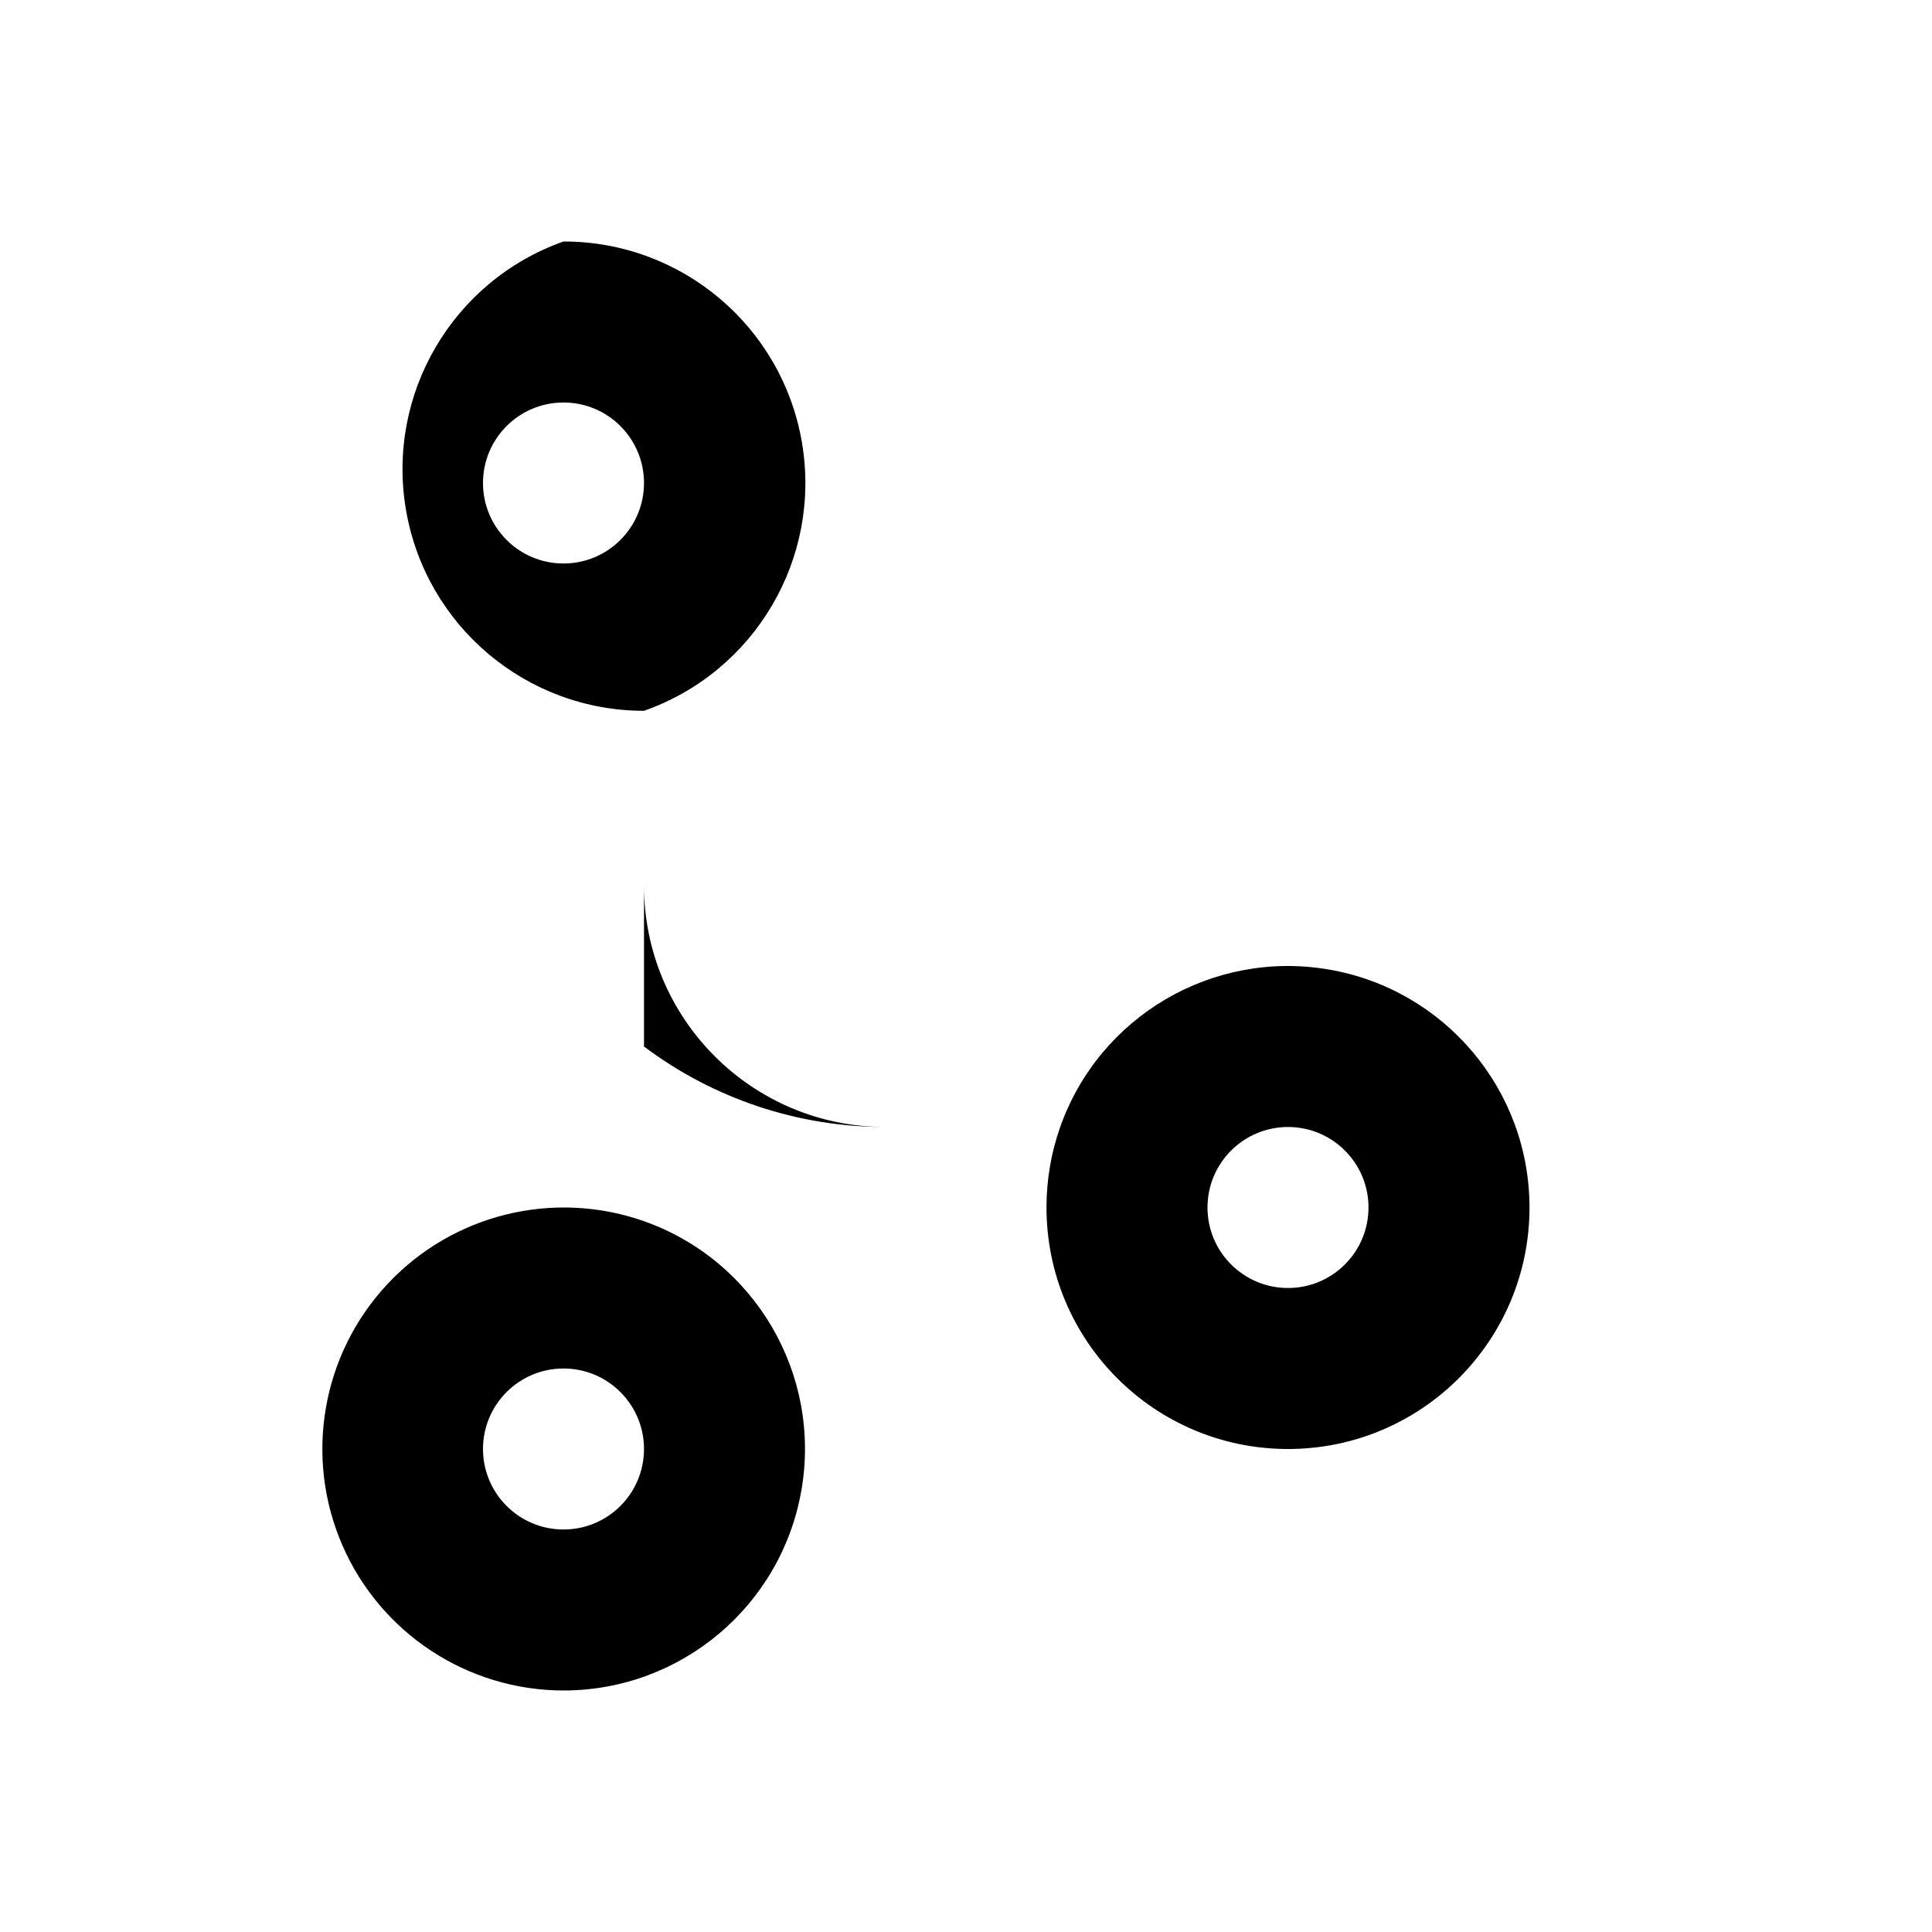
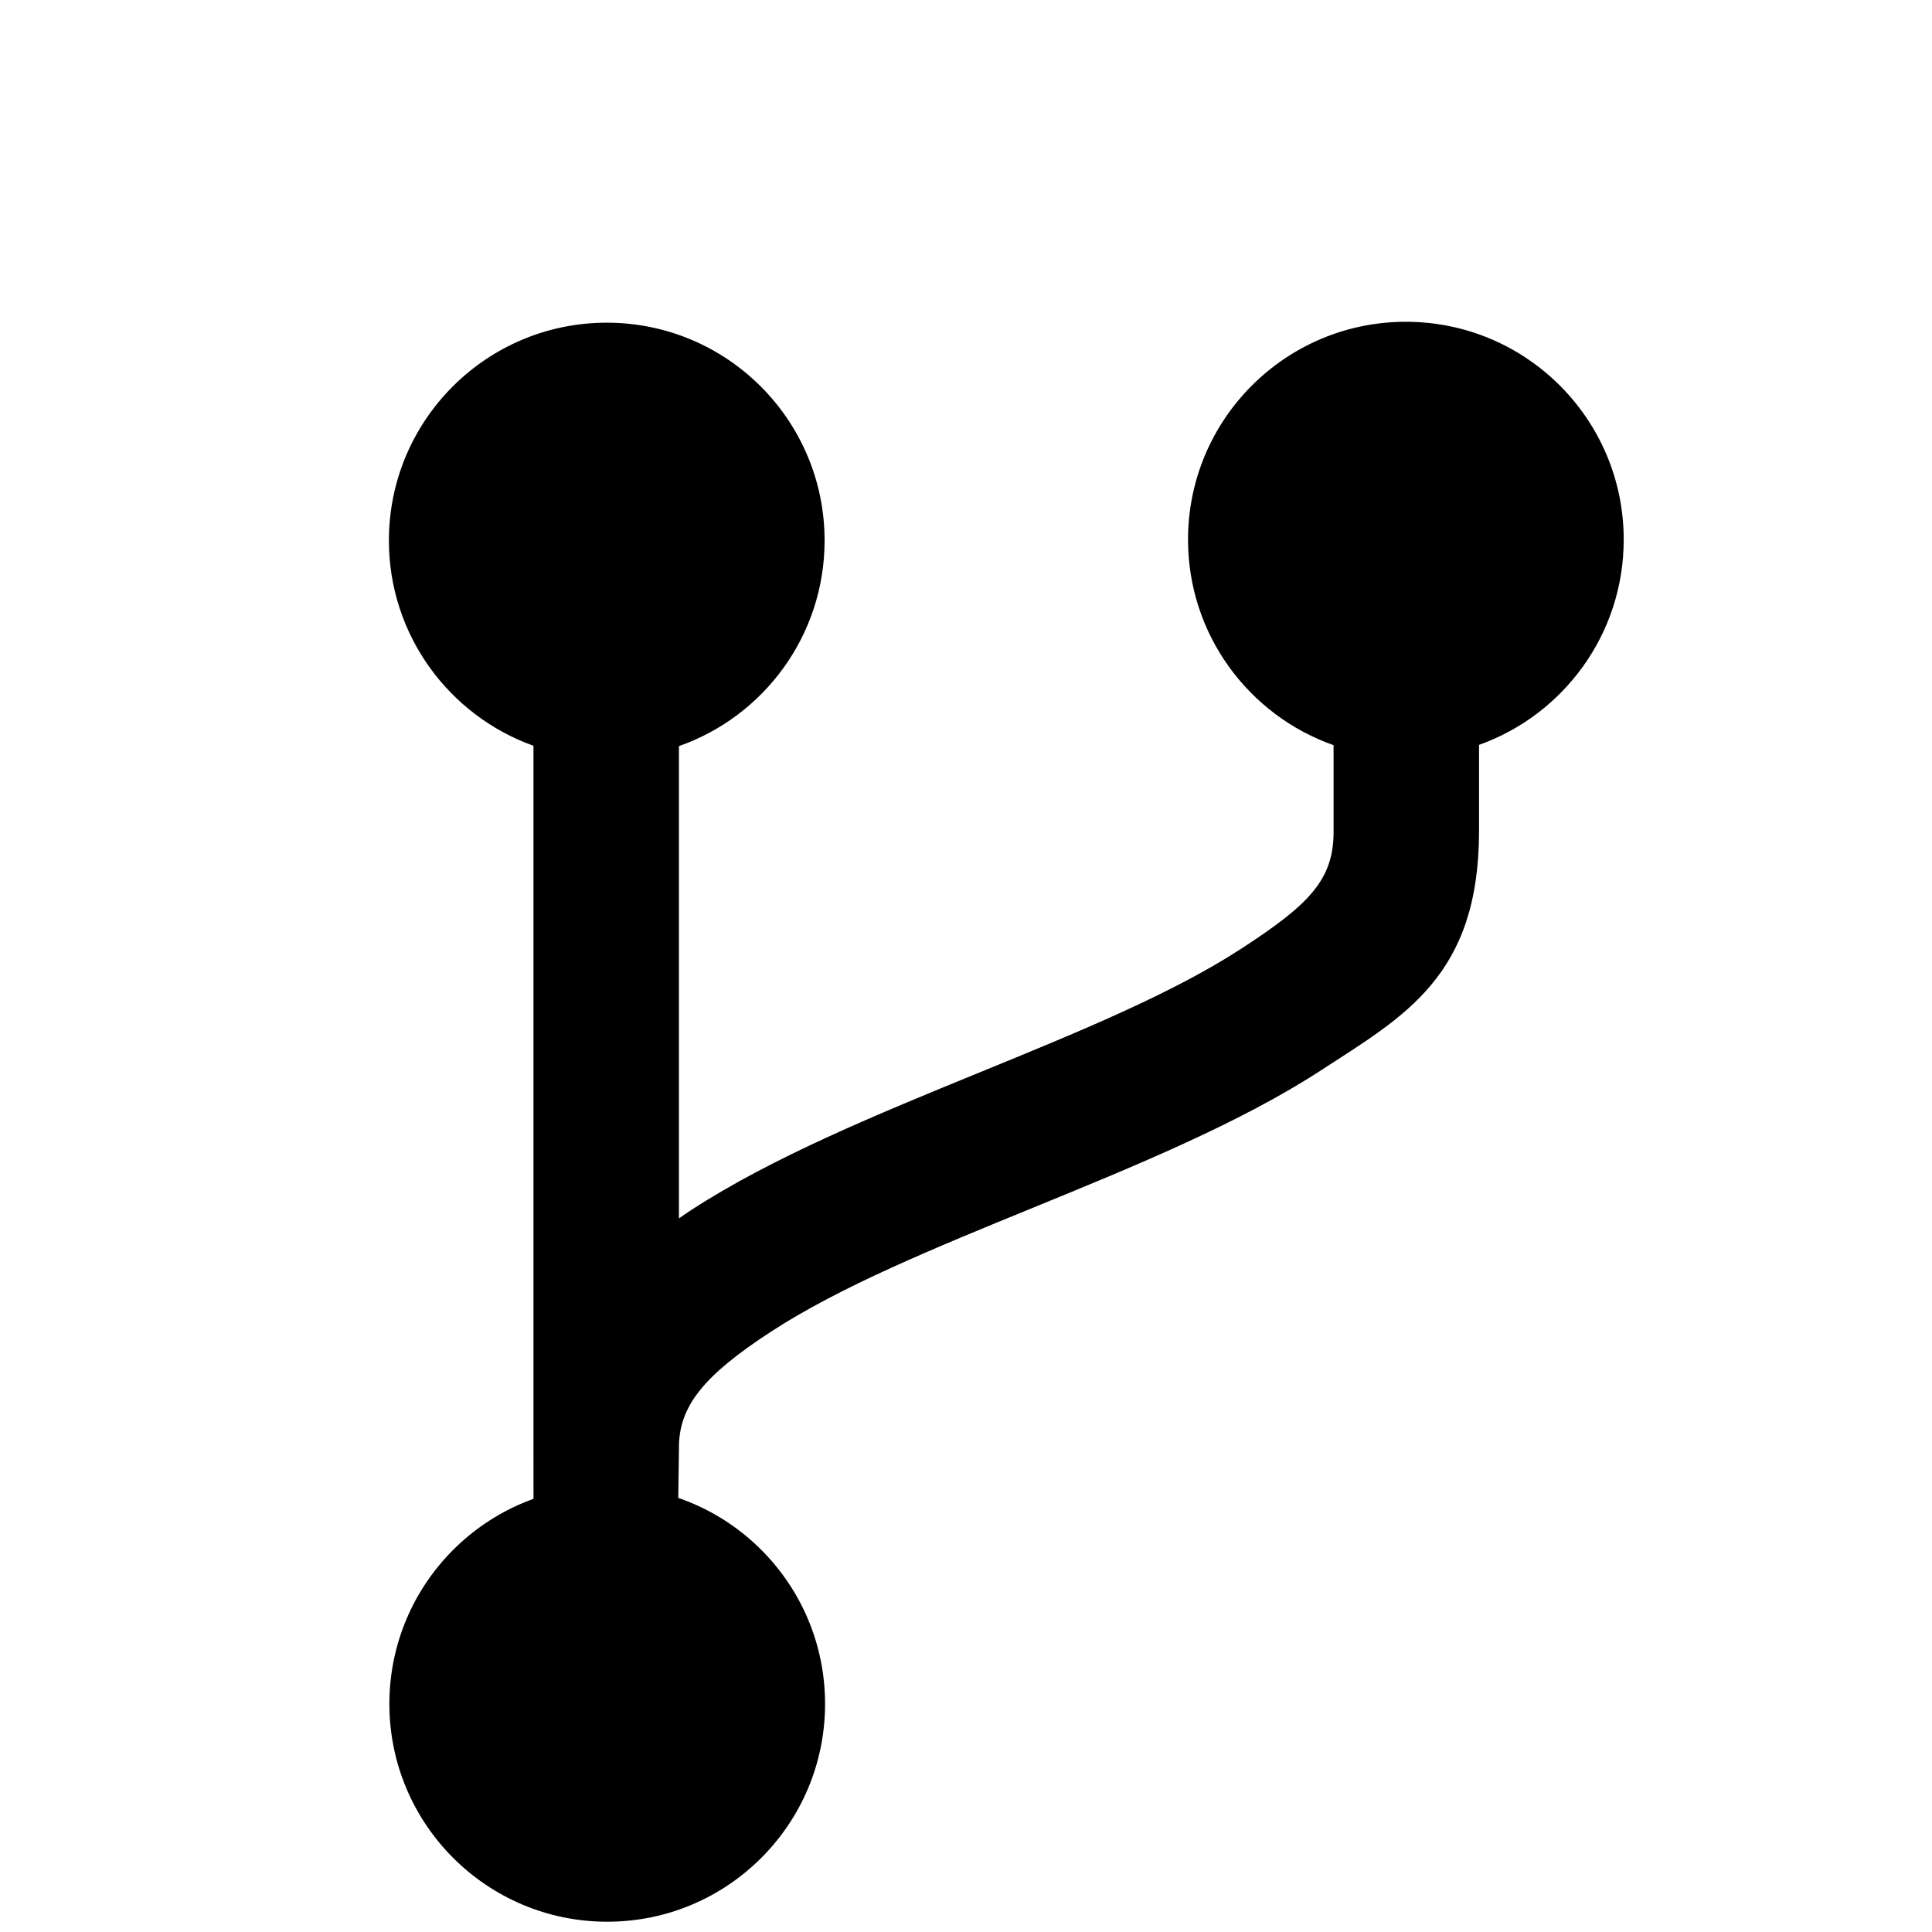
- <svg xmlns="http://www.w3.org/2000/svg" width="24" height="24" viewBox="0 0 24 24">
-   <path fill="currentColor" d="M7 3a3 3 0 0 1 1 5.83V11a3 3 0 0 0 3 3h2.17A3.001 3.001 0 0 1 19 15a3 3 0 1 1-6 0a3 3 0 0 1 .17-1H11a4.98 4.98 0 0 1-3-1V15.17A3.001 3.001 0 0 1 7 21a3 3 0 1 1 1-5.83V8.83A3.001 3.001 0 0 1 7 3m0 14a1 1 0 1 0 0 2a1 1 0 0 0 0-2m9-3a1 1 0 1 0 0 2a1 1 0 0 0 0-2M7 5a1 1 0 1 0 0 2a1 1 0 0 0 0-2" />
+ <svg xmlns="http://www.w3.org/2000/svg" width="48" height="48" viewBox="0 0 48 48">
+   <g fill="none" stroke="currentColor" stroke-linecap="round" stroke-linejoin="round" stroke-width="4" transform="matrix(0.903559, 0, 0, 0.903559, 2.411163, 6.188228)" style="">
+     <path d="M 20.005 8.014 C 20.005 10.626 18.333 12.848 16 13.667 L 16 26.653 C 16.114 26.572 16.229 26.494 16.346 26.418 C 18.566 24.972 21.493 23.774 24.243 22.649 C 26.993 21.524 29.566 20.472 31.471 19.231 C 33.308 18.033 34.01 17.354 34 16 L 34 13.641 C 31.669 12.821 29.998 10.6 29.998 7.989 C 29.998 4.681 32.68 1.999 35.988 1.999 C 39.296 1.999 41.978 4.681 41.978 7.989 C 41.978 10.591 40.318 12.806 38 13.633 L 38 16 C 38 19.998 35.941 21.092 33.654 22.582 C 31.434 24.028 28.507 25.226 25.757 26.351 C 23.007 27.476 20.434 28.528 18.529 29.769 C 16.692 30.967 15.981 31.817 16 33 L 15.959 35.957 L 12.002 35.956 L 12 33 L 12 13.657 C 9.683 12.829 8.025 10.615 8.025 8.014 C 8.025 4.706 10.707 2.024 14.015 2.024 C 17.323 2.024 20.005 4.706 20.005 8.014 Z M 20.018 40.002 C 20.018 43.31 17.336 45.992 14.028 45.992 C 10.72 45.992 8.038 43.31 8.038 40.002 C 8.038 36.694 10.72 34.012 14.028 34.012 C 17.336 34.012 20.018 36.694 20.018 40.002 Z" style="stroke: none; fill: currentcolor;" />
+   </g>
</svg>
